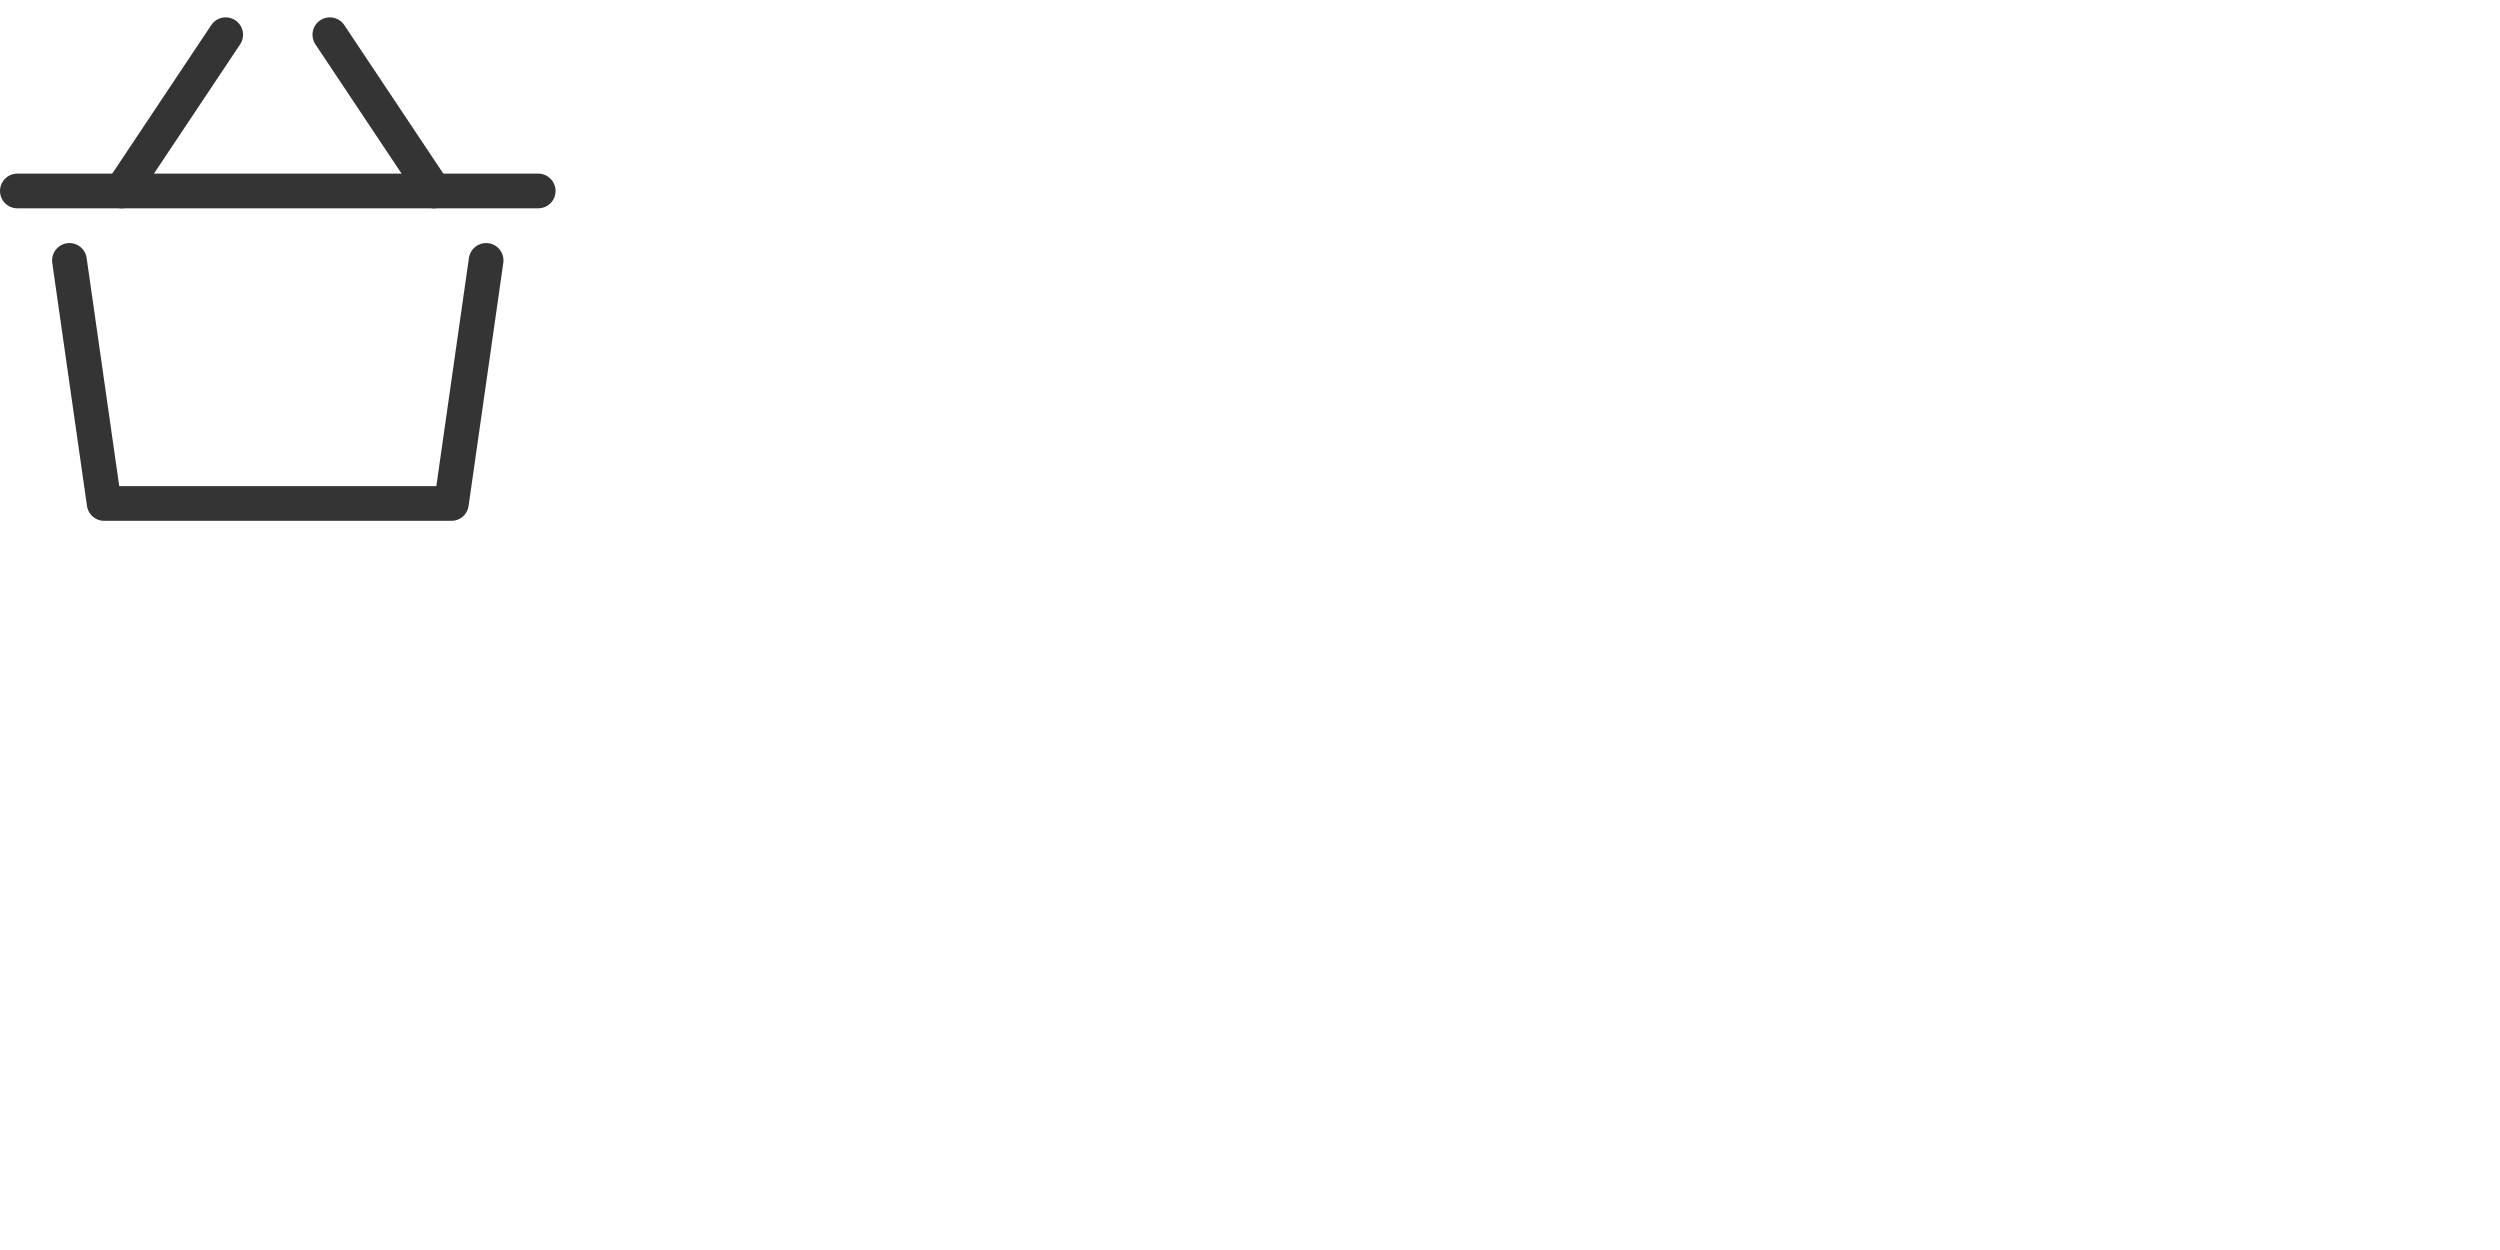
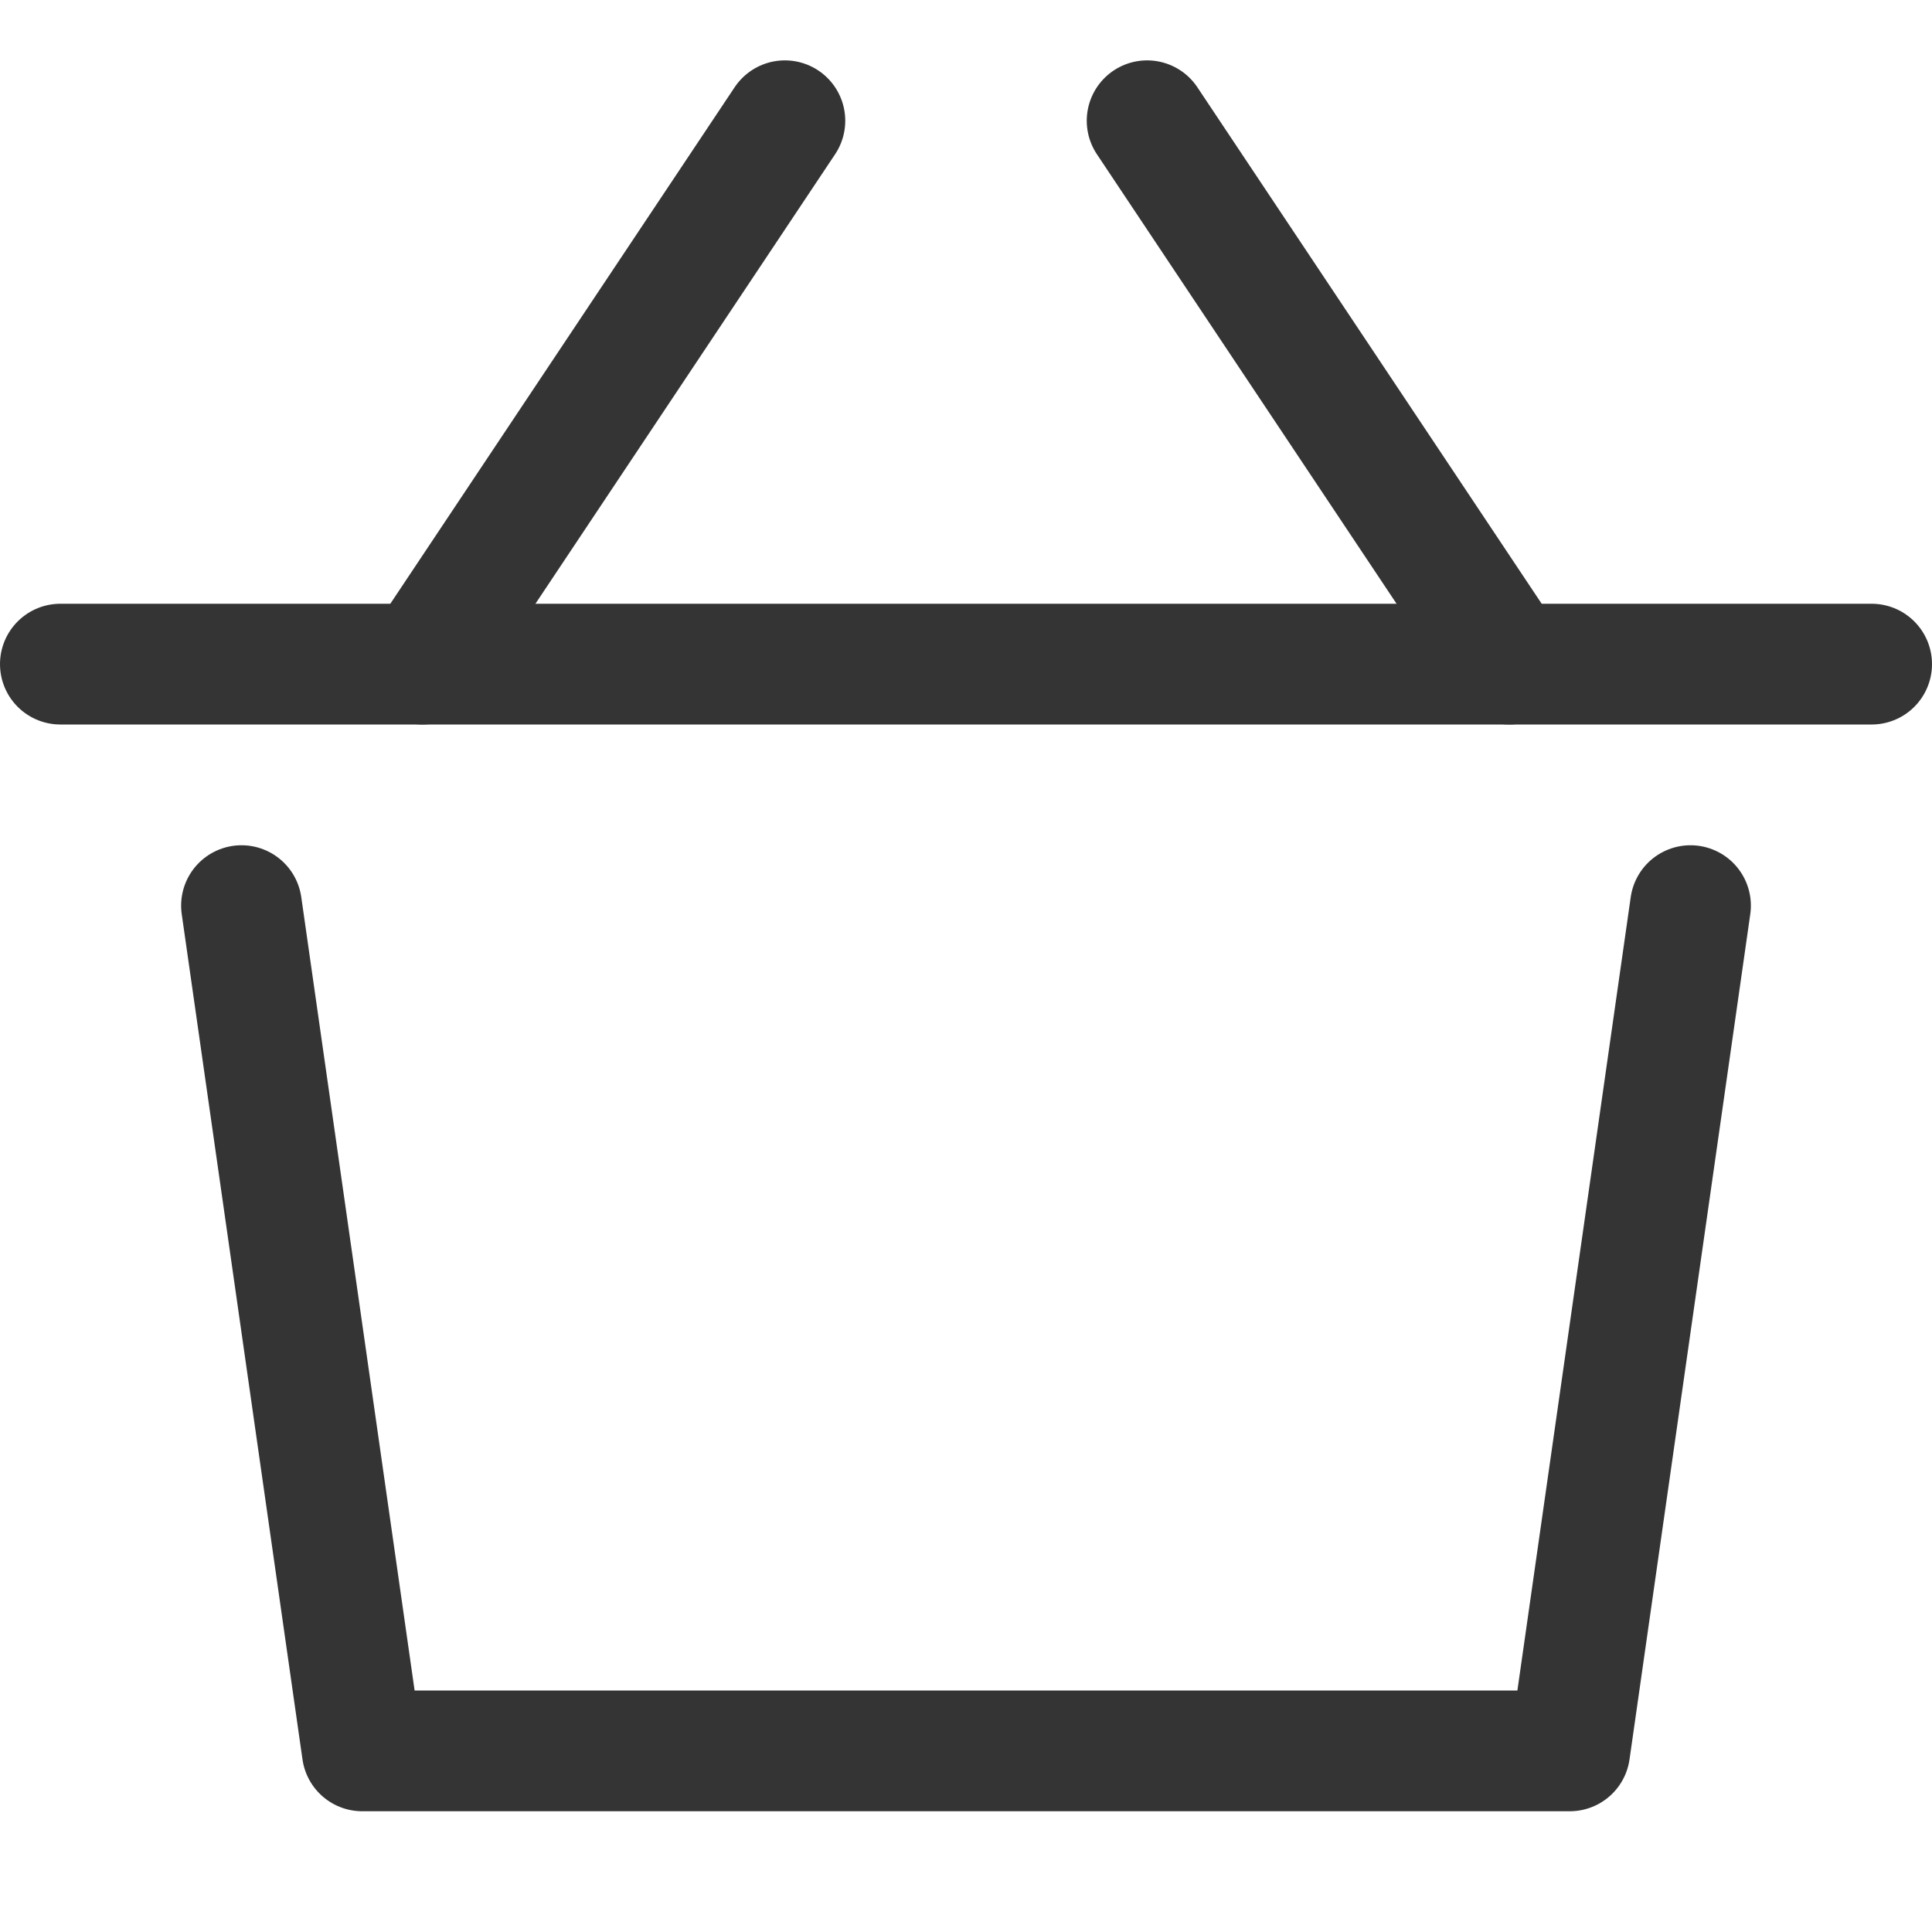
- <svg xmlns="http://www.w3.org/2000/svg" version="1.1" id="Layer_1" x="0px" y="0px" width="144px" height="72px" viewBox="0 0 144 72" enable-background="new 0 0 144 72" xml:space="preserve">
+ <svg xmlns="http://www.w3.org/2000/svg" version="1.1" id="Layer_1" x="0px" y="0px" width="32px" height="32px" viewBox="0 0 32 32" enable-background="new 0 0 32 32" xml:space="preserve">
  <g>
    <line fill="none" stroke="#343434" stroke-width="2" stroke-linecap="round" stroke-linejoin="round" stroke-miterlimit="10" x1="7" y1="11" x2="13" y2="2" />
    <line fill="none" stroke="#343434" stroke-width="2" stroke-linecap="round" stroke-linejoin="round" stroke-miterlimit="10" x1="25" y1="11" x2="19" y2="2" />
    <polyline fill="none" stroke="#343434" stroke-width="2" stroke-linecap="round" stroke-linejoin="round" stroke-miterlimit="10" points="   28,15 26,29 6,29 4,15  " />
    <line fill="none" stroke="#343434" stroke-width="2" stroke-linecap="round" stroke-linejoin="round" stroke-miterlimit="10" x1="1" y1="11" x2="31" y2="11" />
  </g>
</svg>
